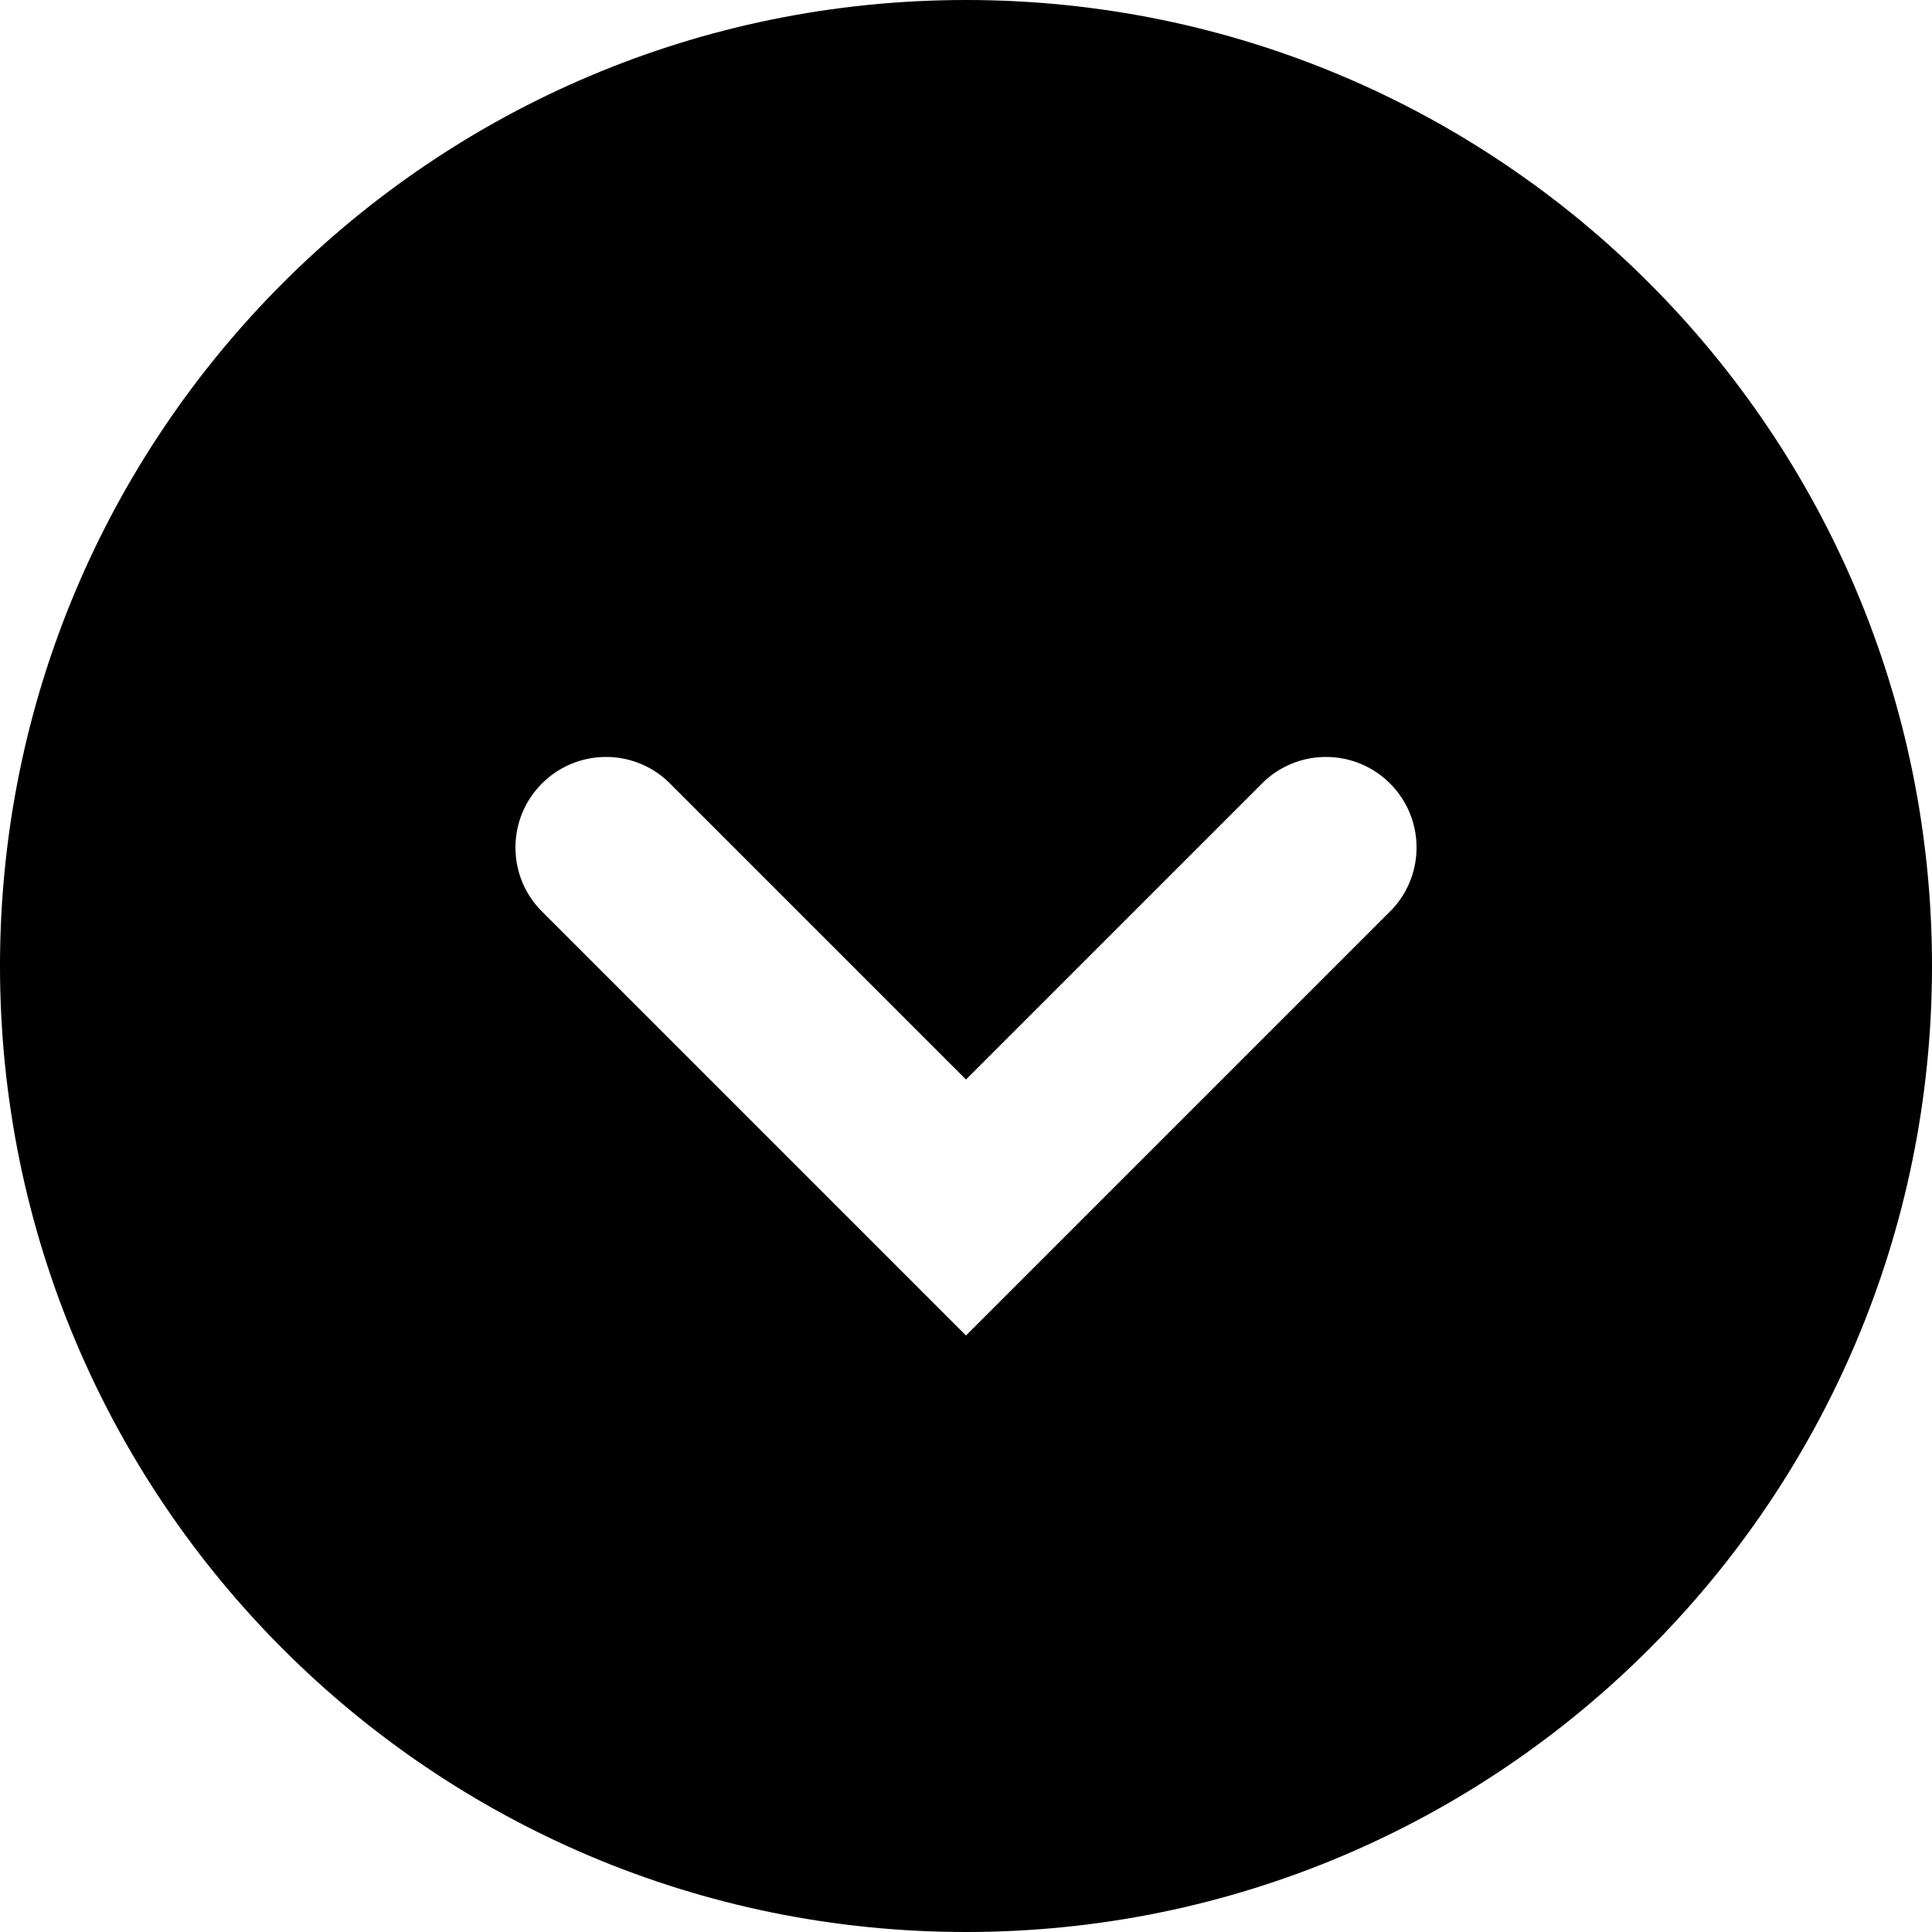
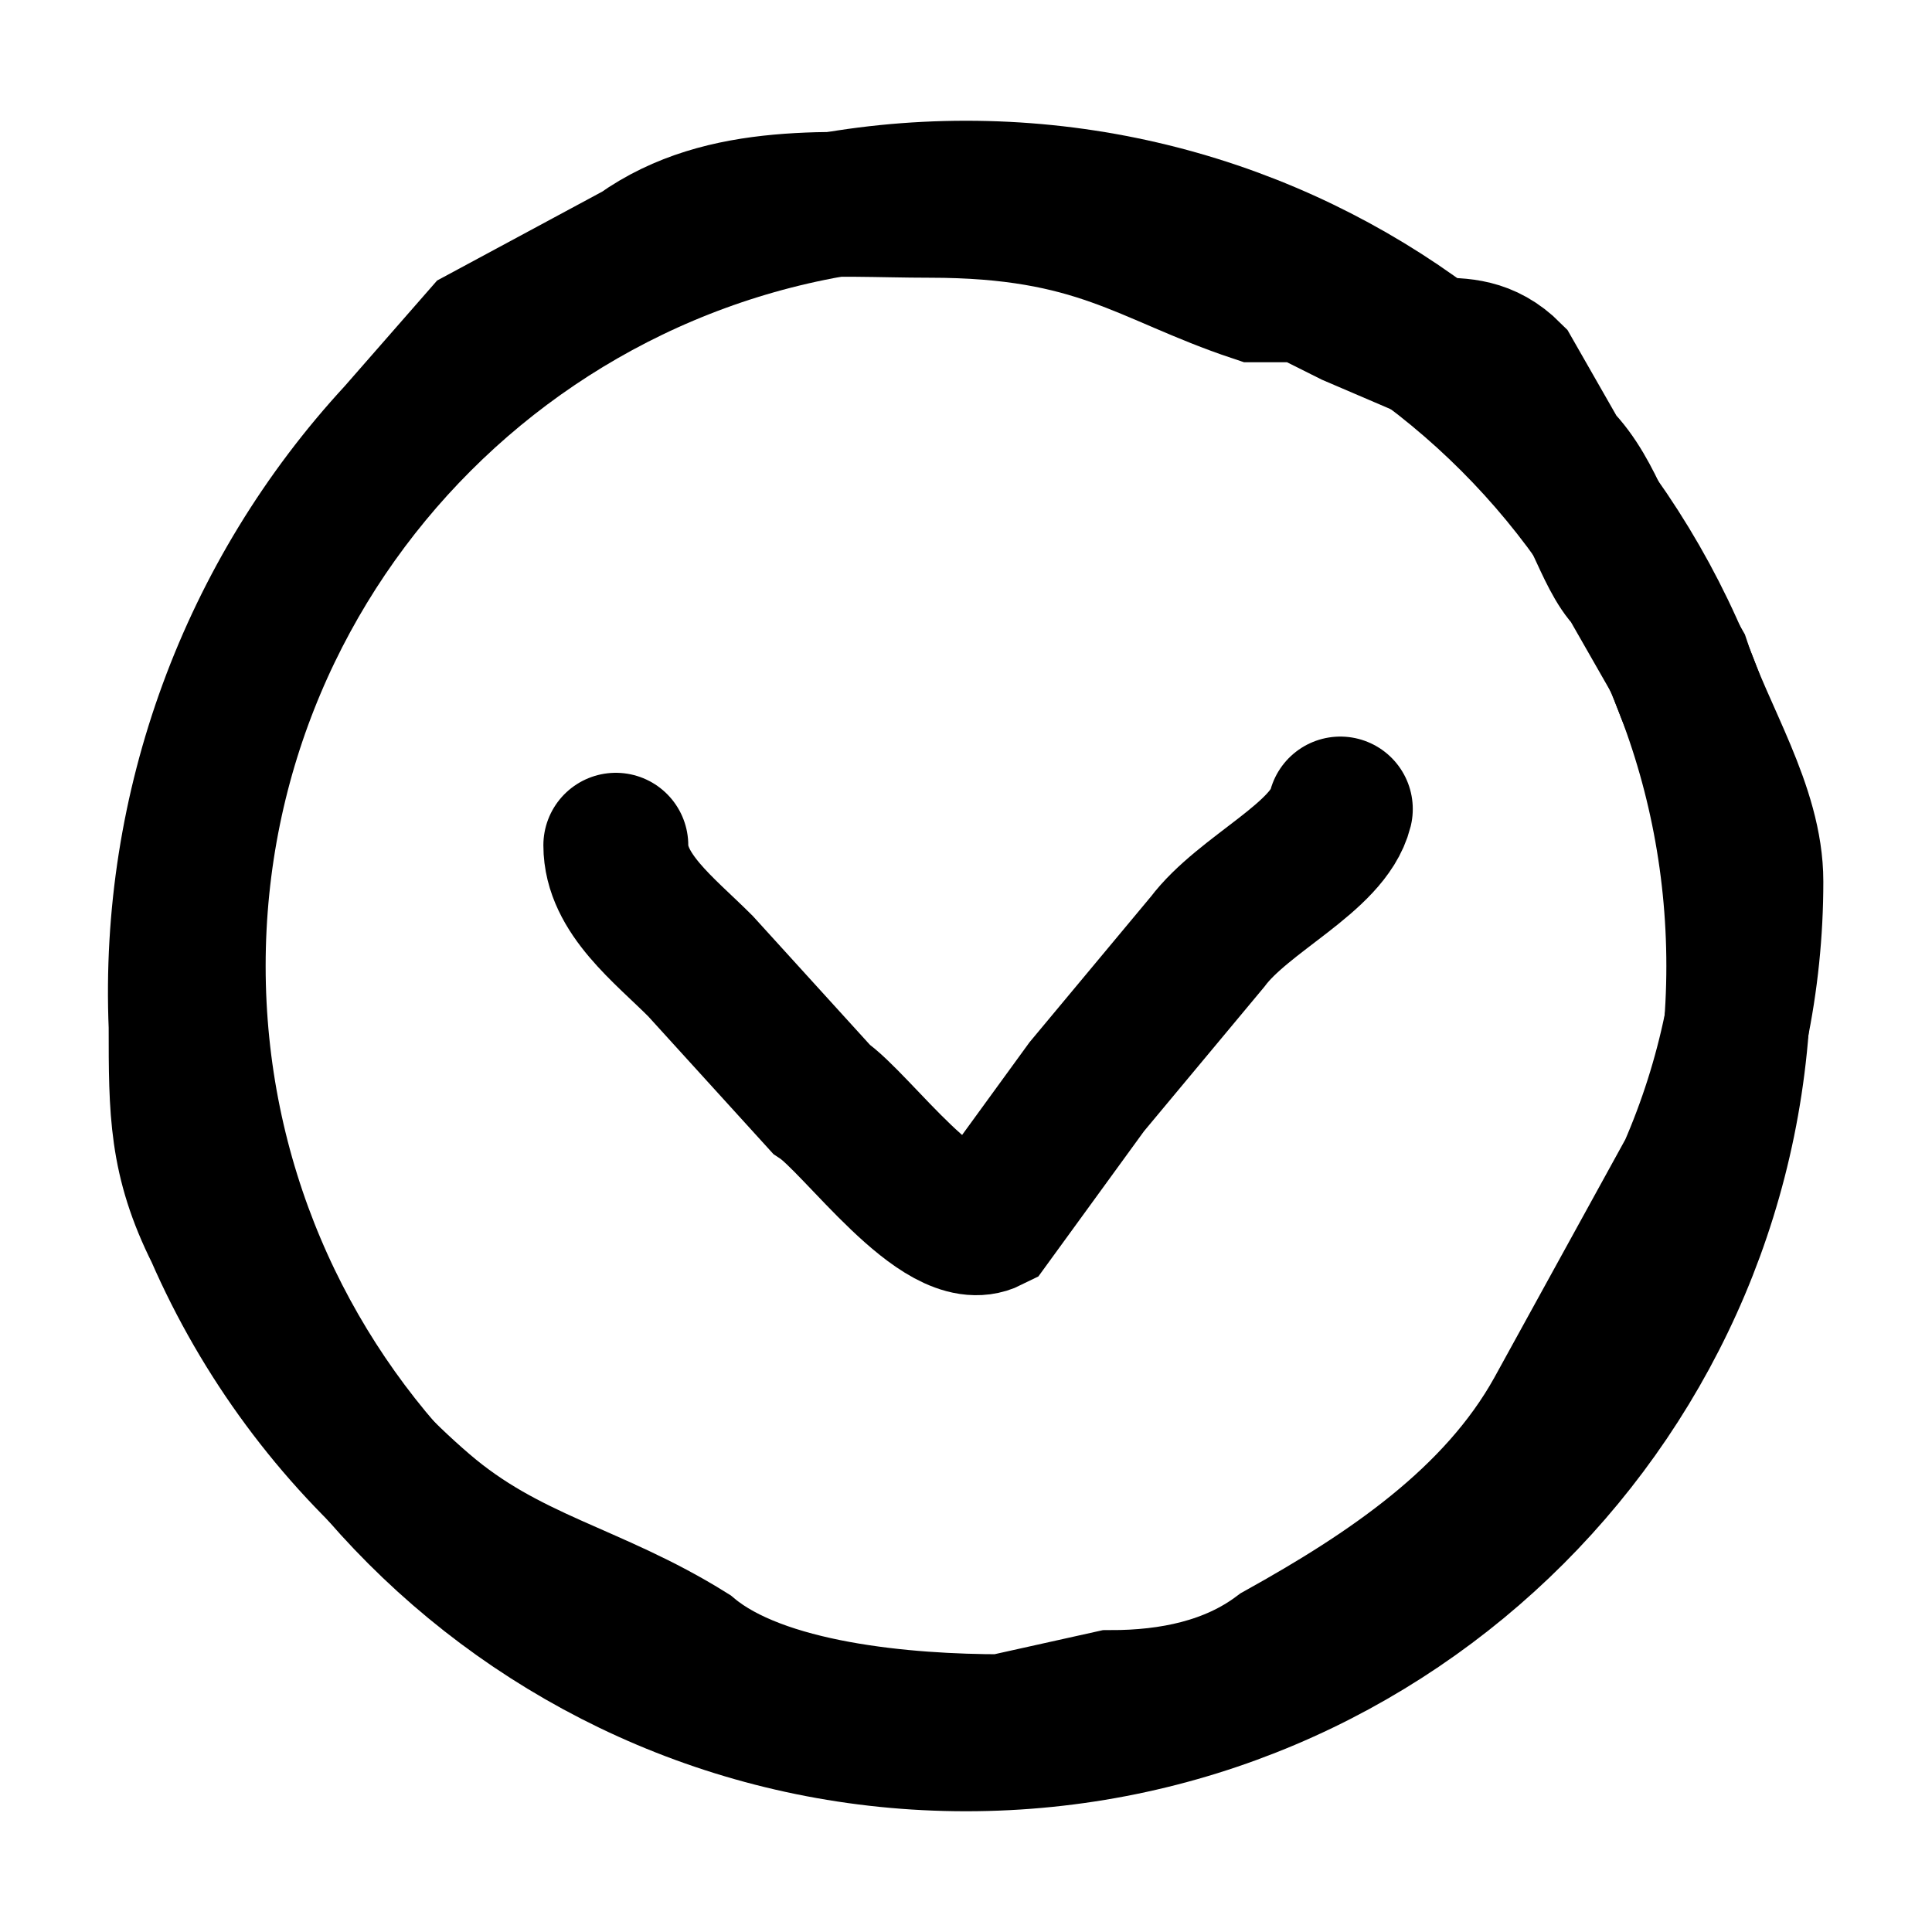
<svg xmlns="http://www.w3.org/2000/svg" width="16" height="16" fill="none">
-   <path fill-rule="evenodd" clip-rule="evenodd" d="M8 16A8 8 0 1 0 8 0a8 8 0 0 0 0 16ZM5.53 6.47a.75.75 0 0 0-1.06 1.06l3 3 .53.53.53-.53 3-3a.75.75 0 0 0-1.06-1.06L8 8.94 5.53 6.47Z" fill="currentColor" />
+   <circle cx="8" cy="8" r="6.4" stroke="currentColor" stroke-width="1.2" />
+   <path d="M5.1 7c0 .4.4.7.7 1l1 1.1c.3.2 1 1.2 1.4 1L9 9l1-1.2c.3-.4 1-.7 1.1-1.1" stroke="currentColor" stroke-width="1.2" stroke-linecap="round" />
+   <path d="M5.3 2.1c.7-.5 1.6-.4 2.4-.4 1.4 0 1.8.4 2.7.7h.4l.4.2.7.3c.2 0 .4 0 .6.2l.4.7c.3.3.4.8.6 1l.4.7c.2.6.6 1.2.6 1.8a6 6 0 0 1-.5 2.4l-1.1 2c-.5.9-1.4 1.5-2.3 2-.4.3-.9.4-1.4.4l-.9.2c-.8 0-2-.1-2.6-.6-.8-.5-1.5-.6-2.2-1.2a6.4 6.4 0 0 1-1.7-2.3c-.3-.6-.3-1-.3-1.7a6.8 6.8 0 0 1 1.8-4.9l.7-.8 1.3-.7Z" stroke="currentColor" stroke-width="1.2" stroke-linecap="round" />
</svg>
